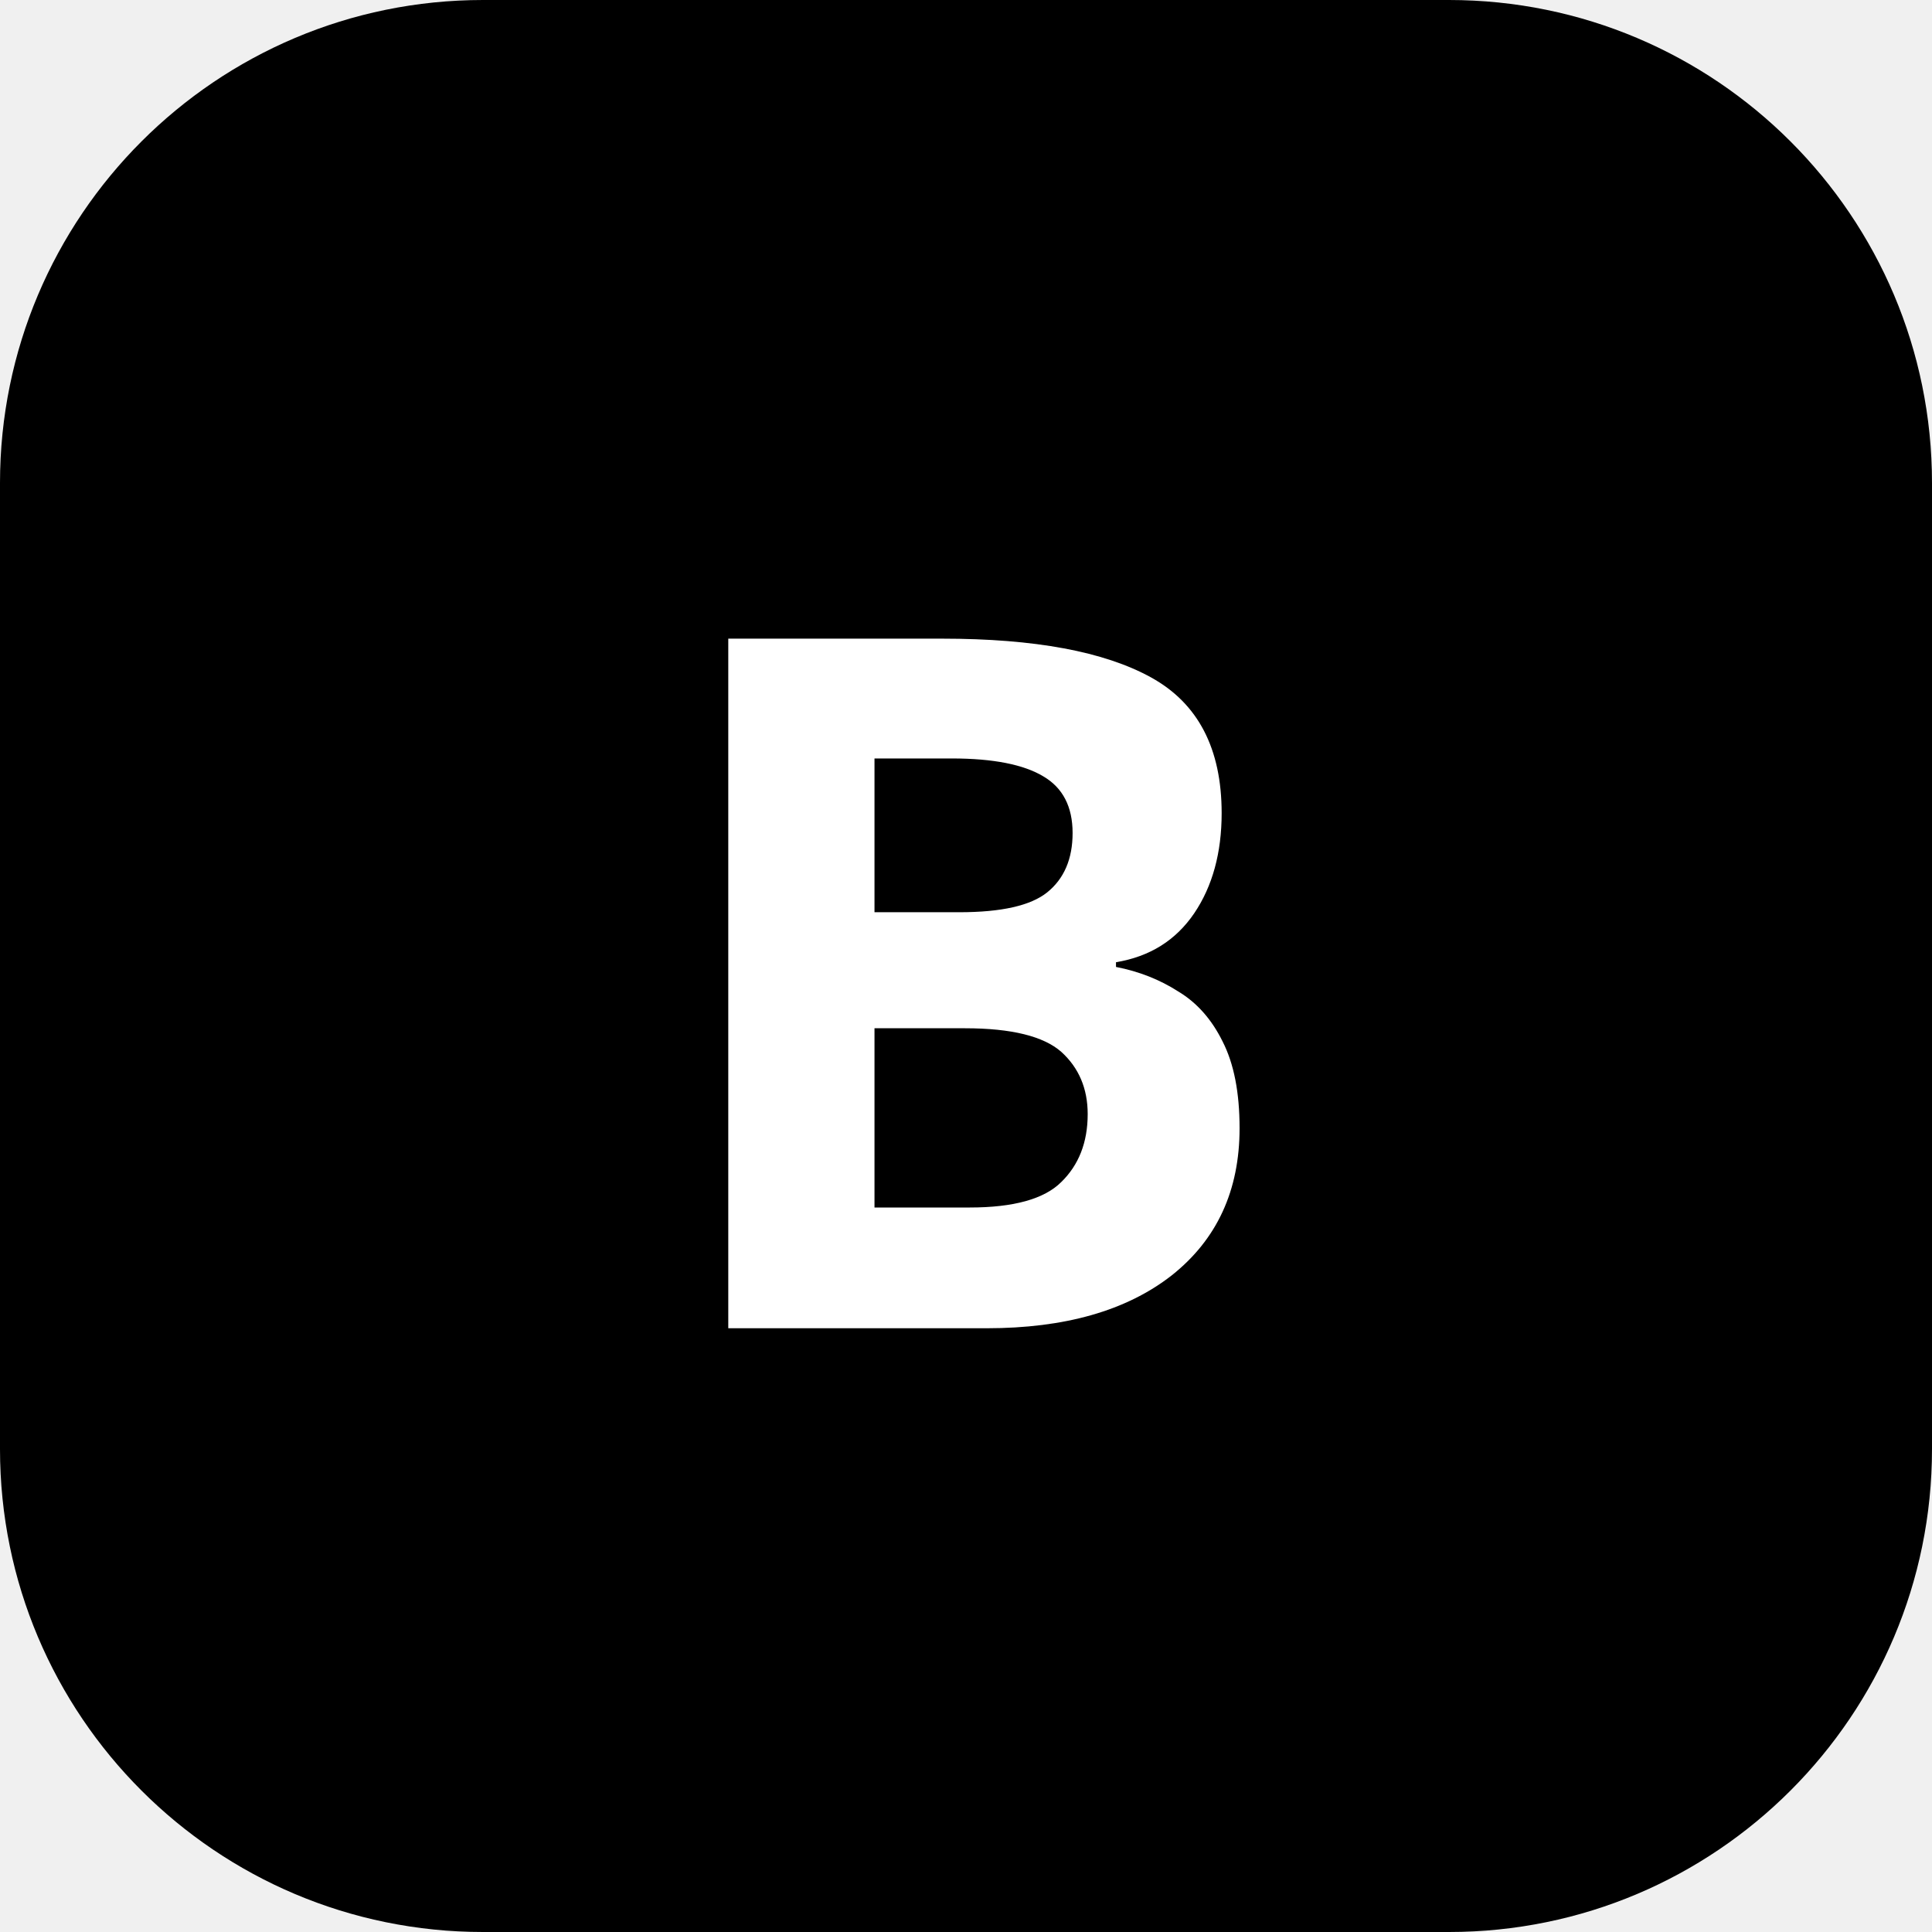
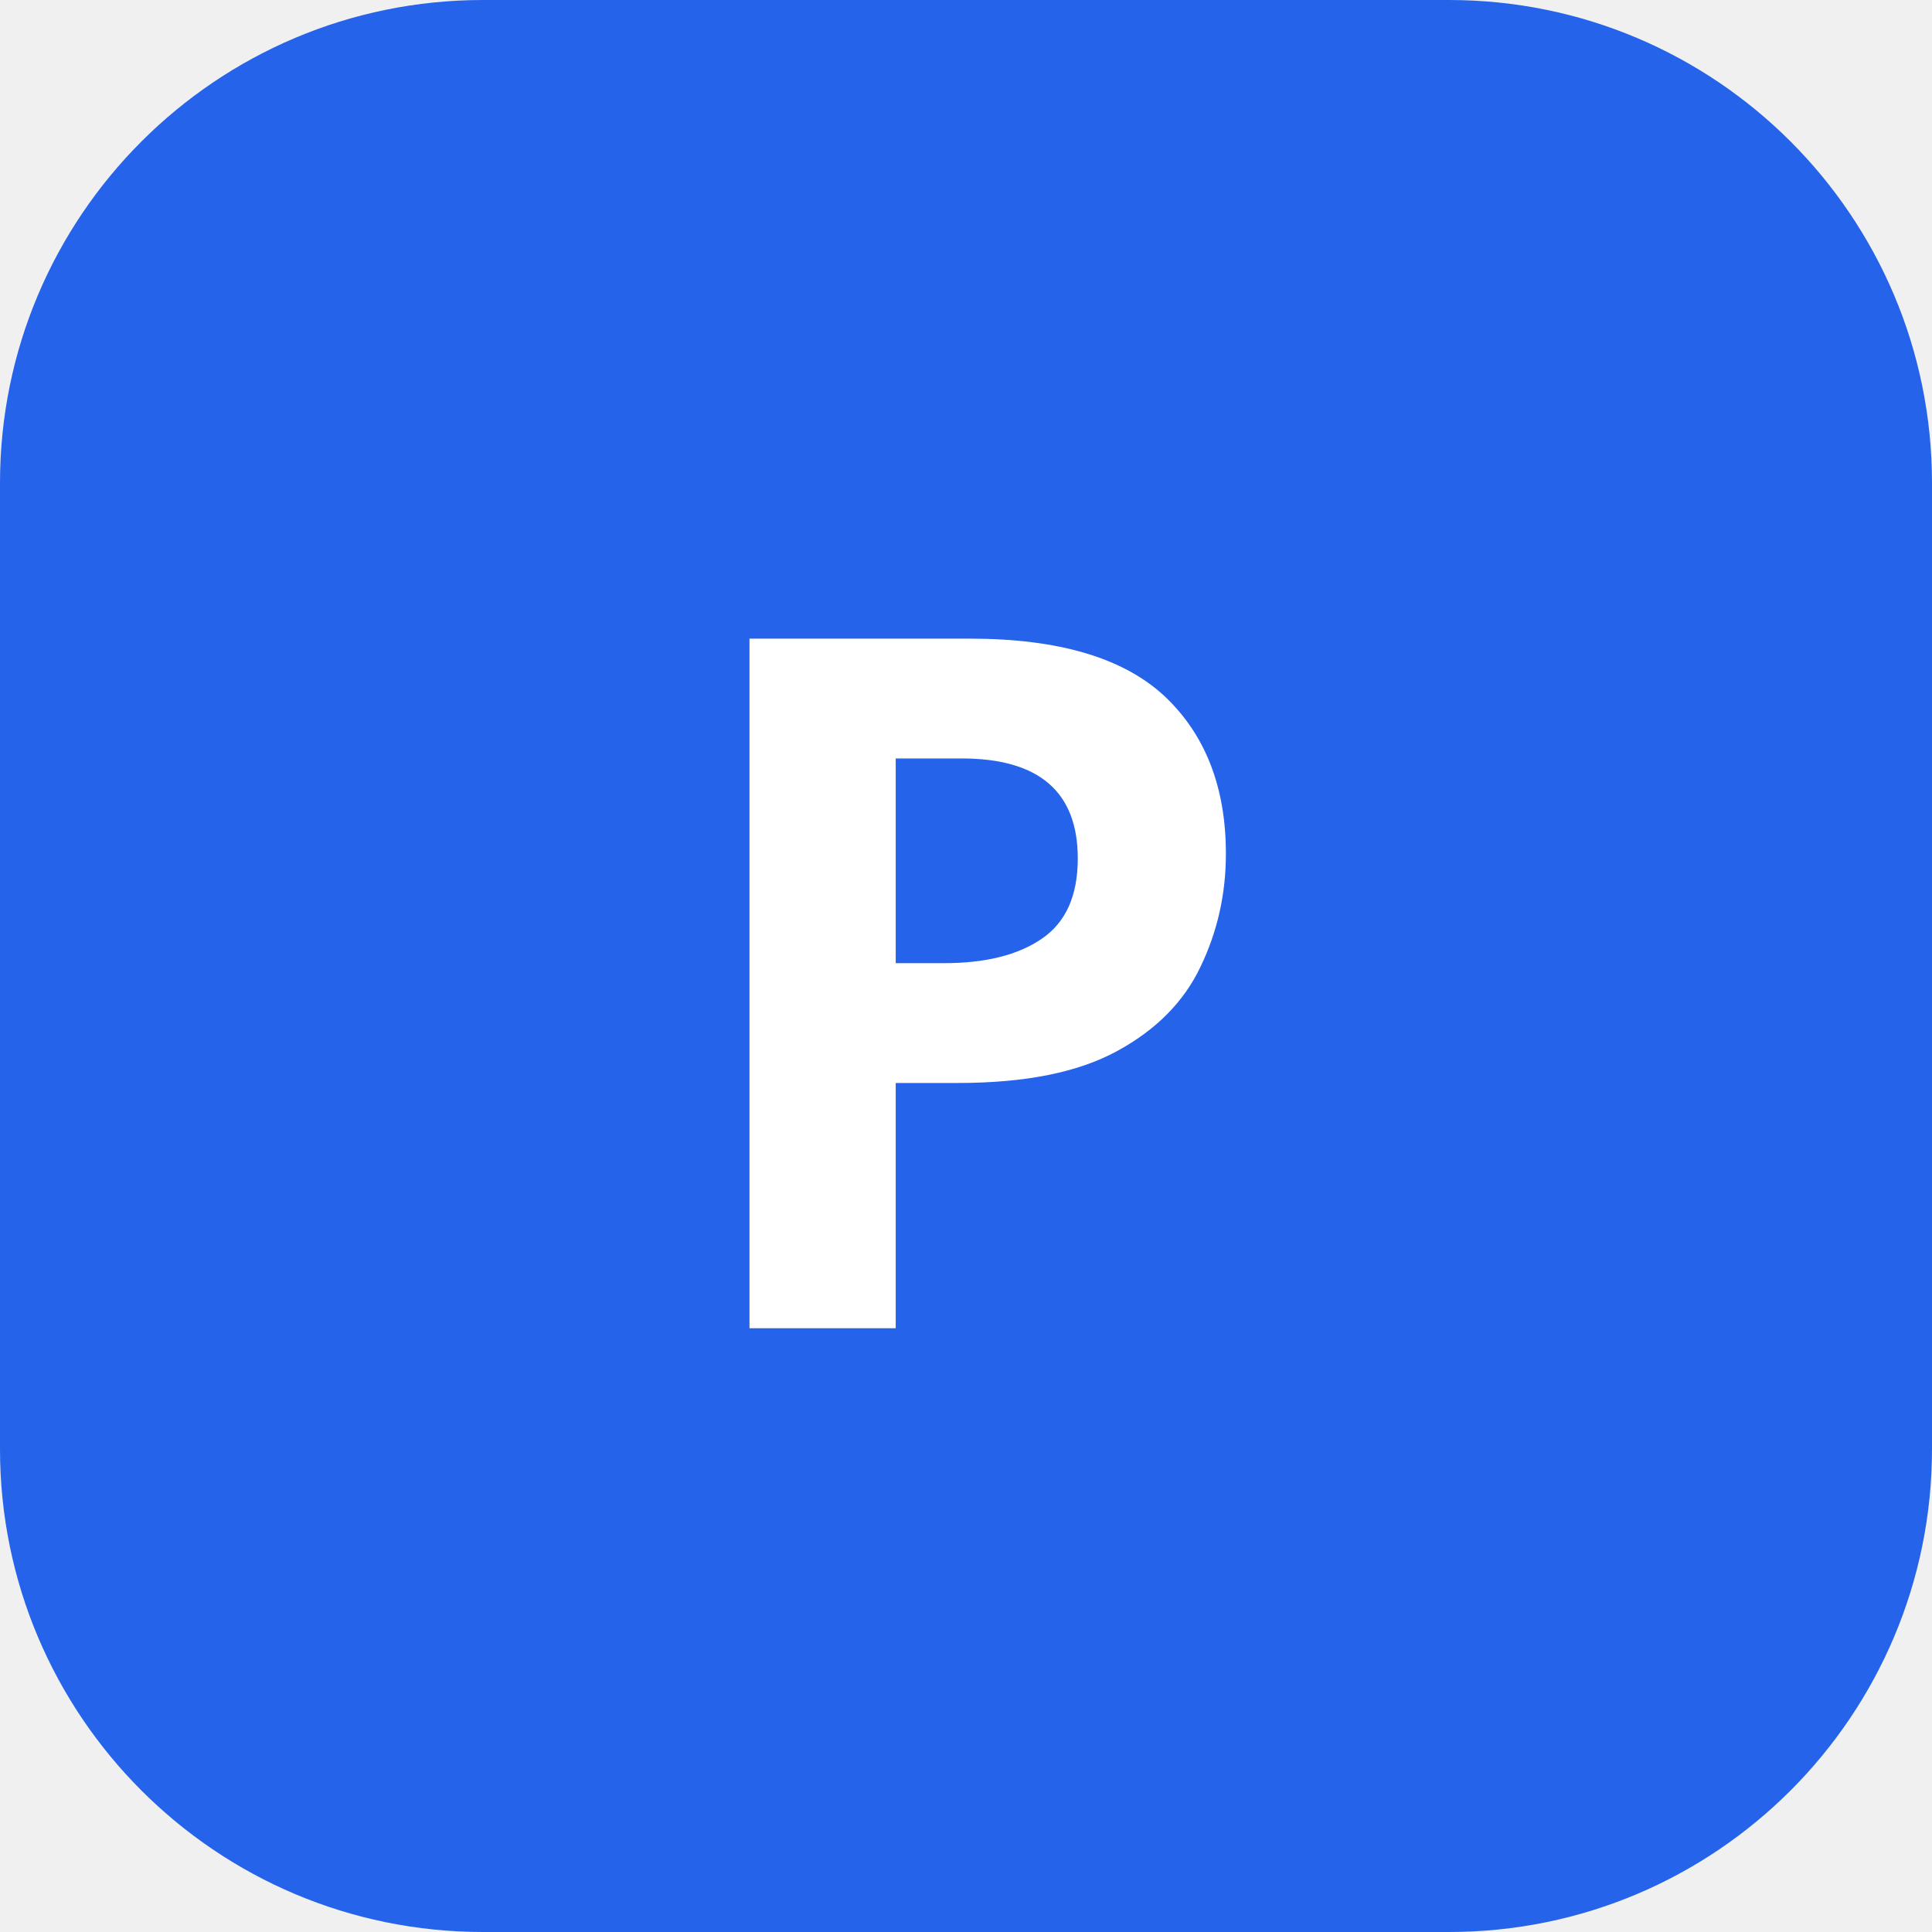
<svg xmlns="http://www.w3.org/2000/svg" viewBox="0 0 32 32">
-   <rect width="32" height="32" rx="8" fill="%232563EB" />
-   <text x="16" y="22" font-size="16" font-weight="800" text-anchor="middle" fill="white" font-family="system-ui">B</text>
+   <rect width="32" height="32" rx="8" fill="#2563EB" />
+   <text x="16" y="22" font-size="16" font-weight="800" text-anchor="middle" fill="white" font-family="system-ui">P</text>
</svg>
